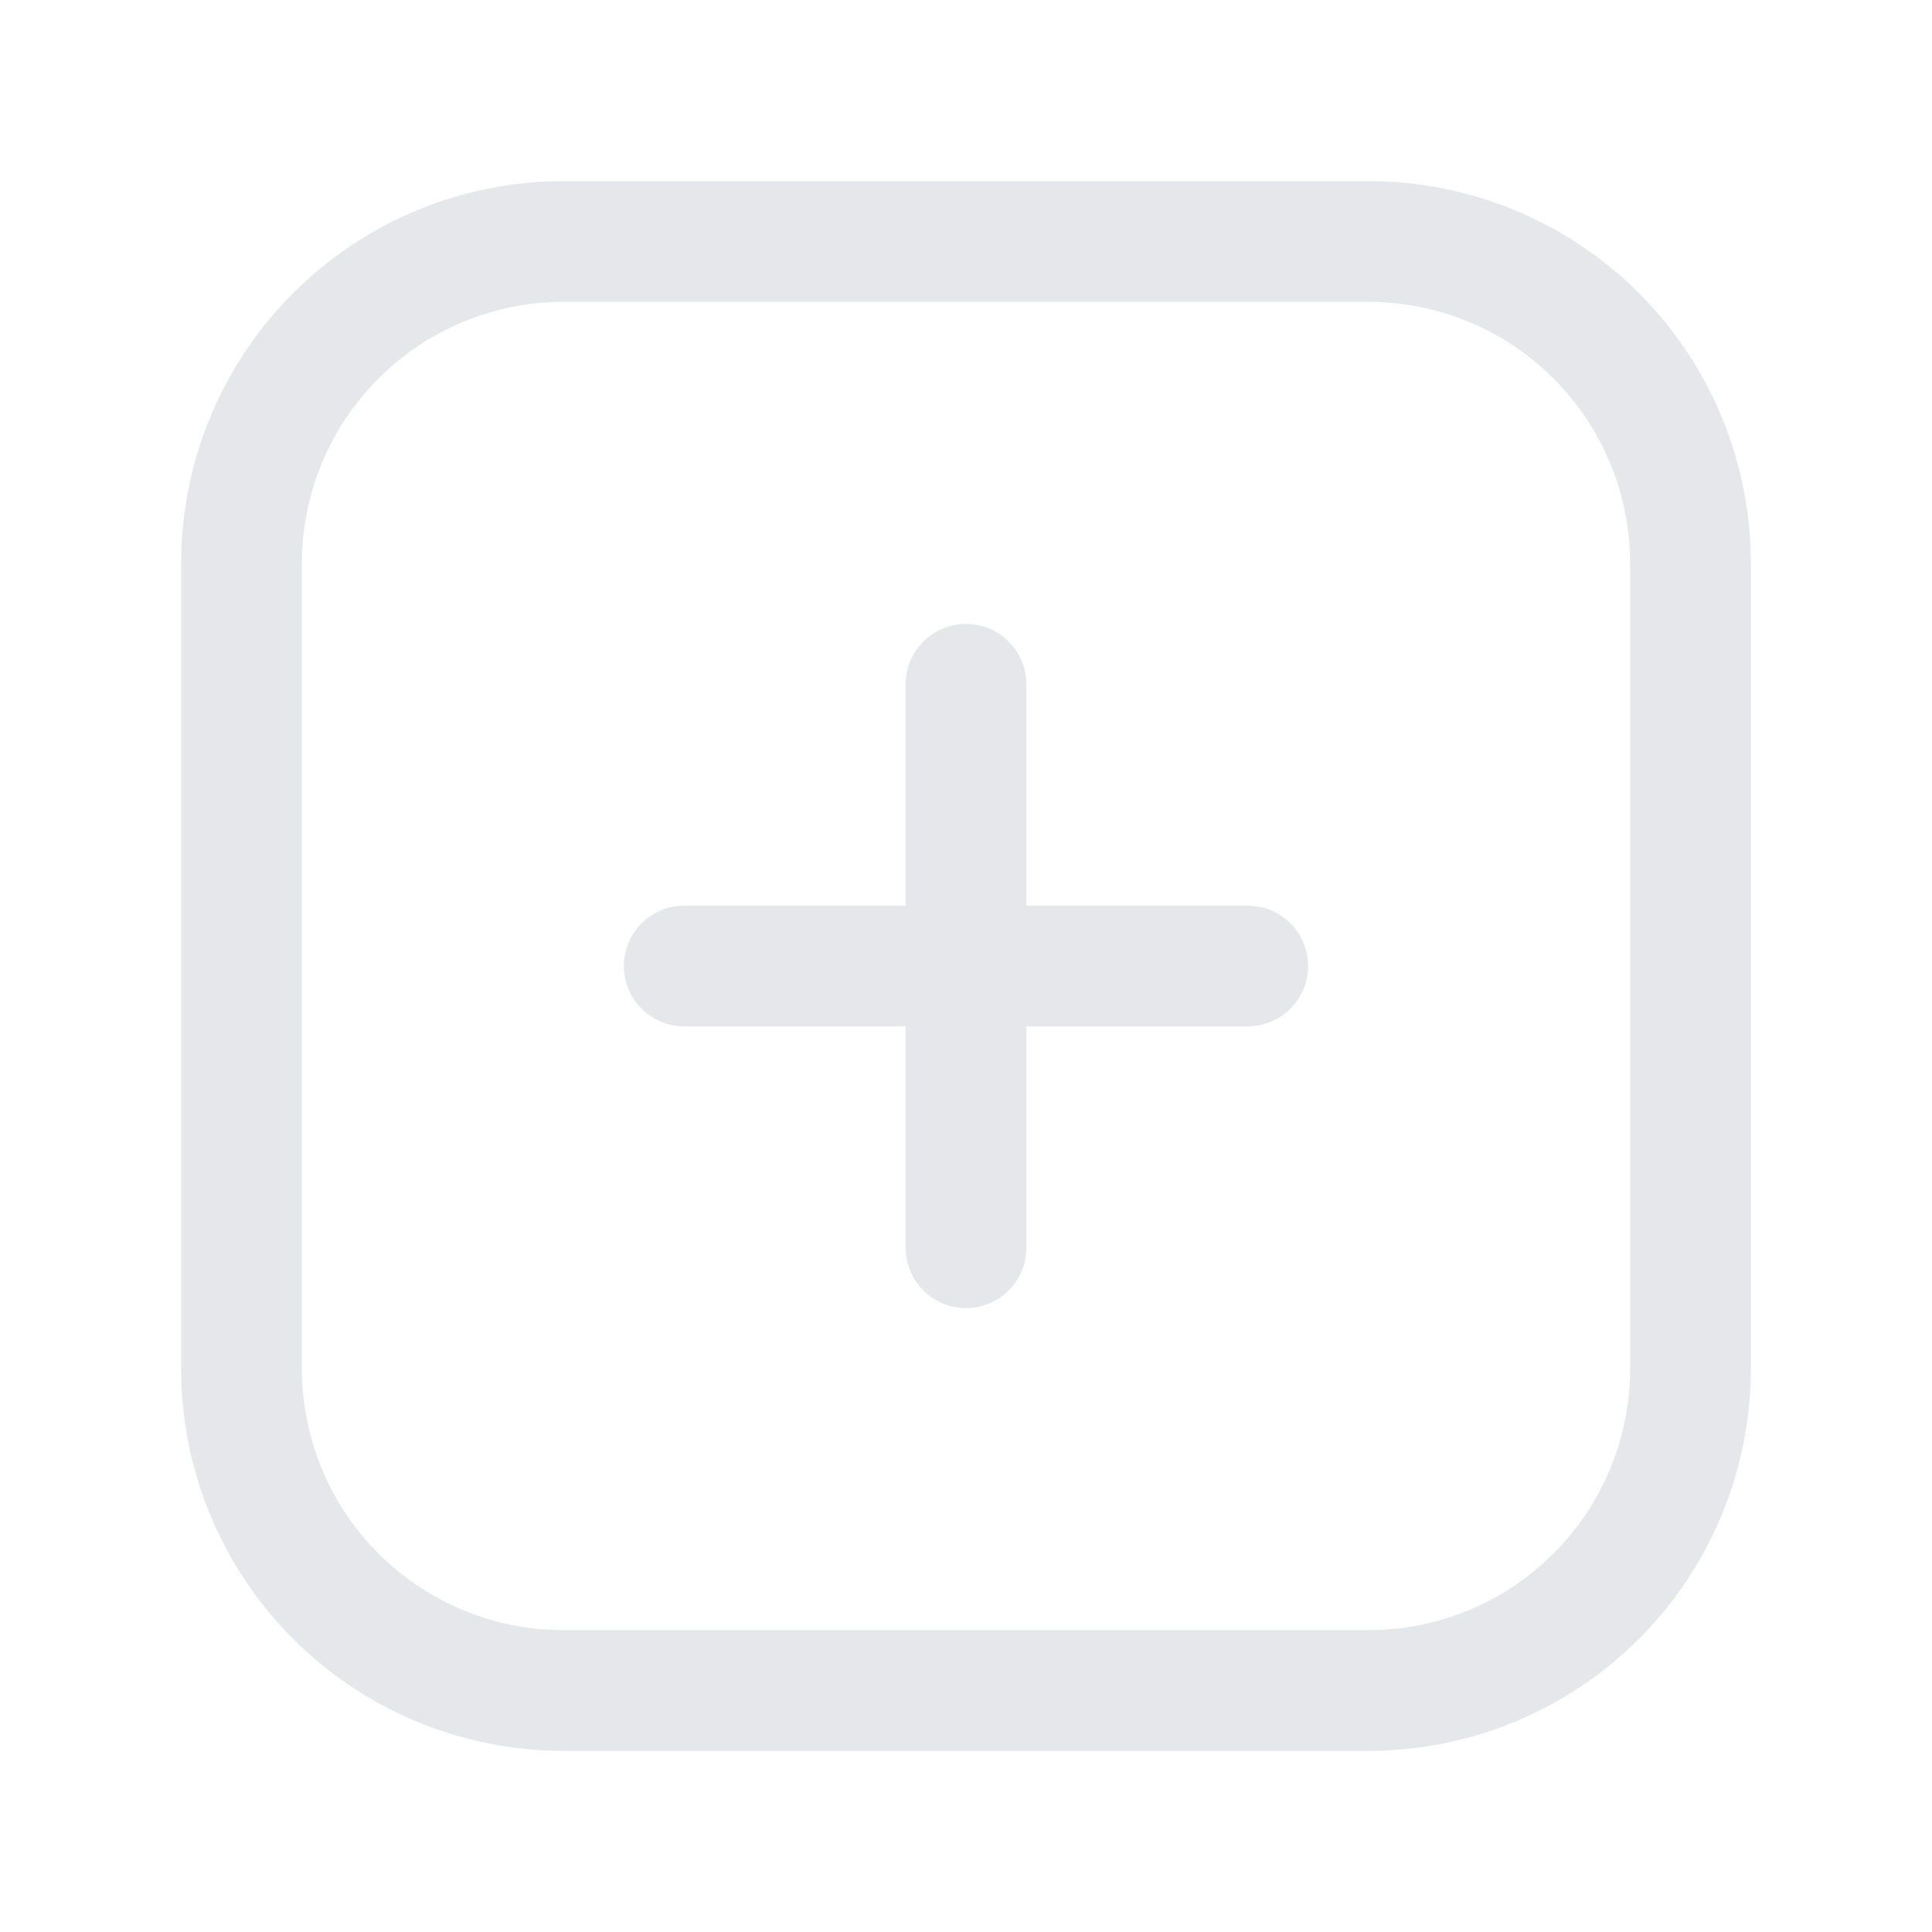
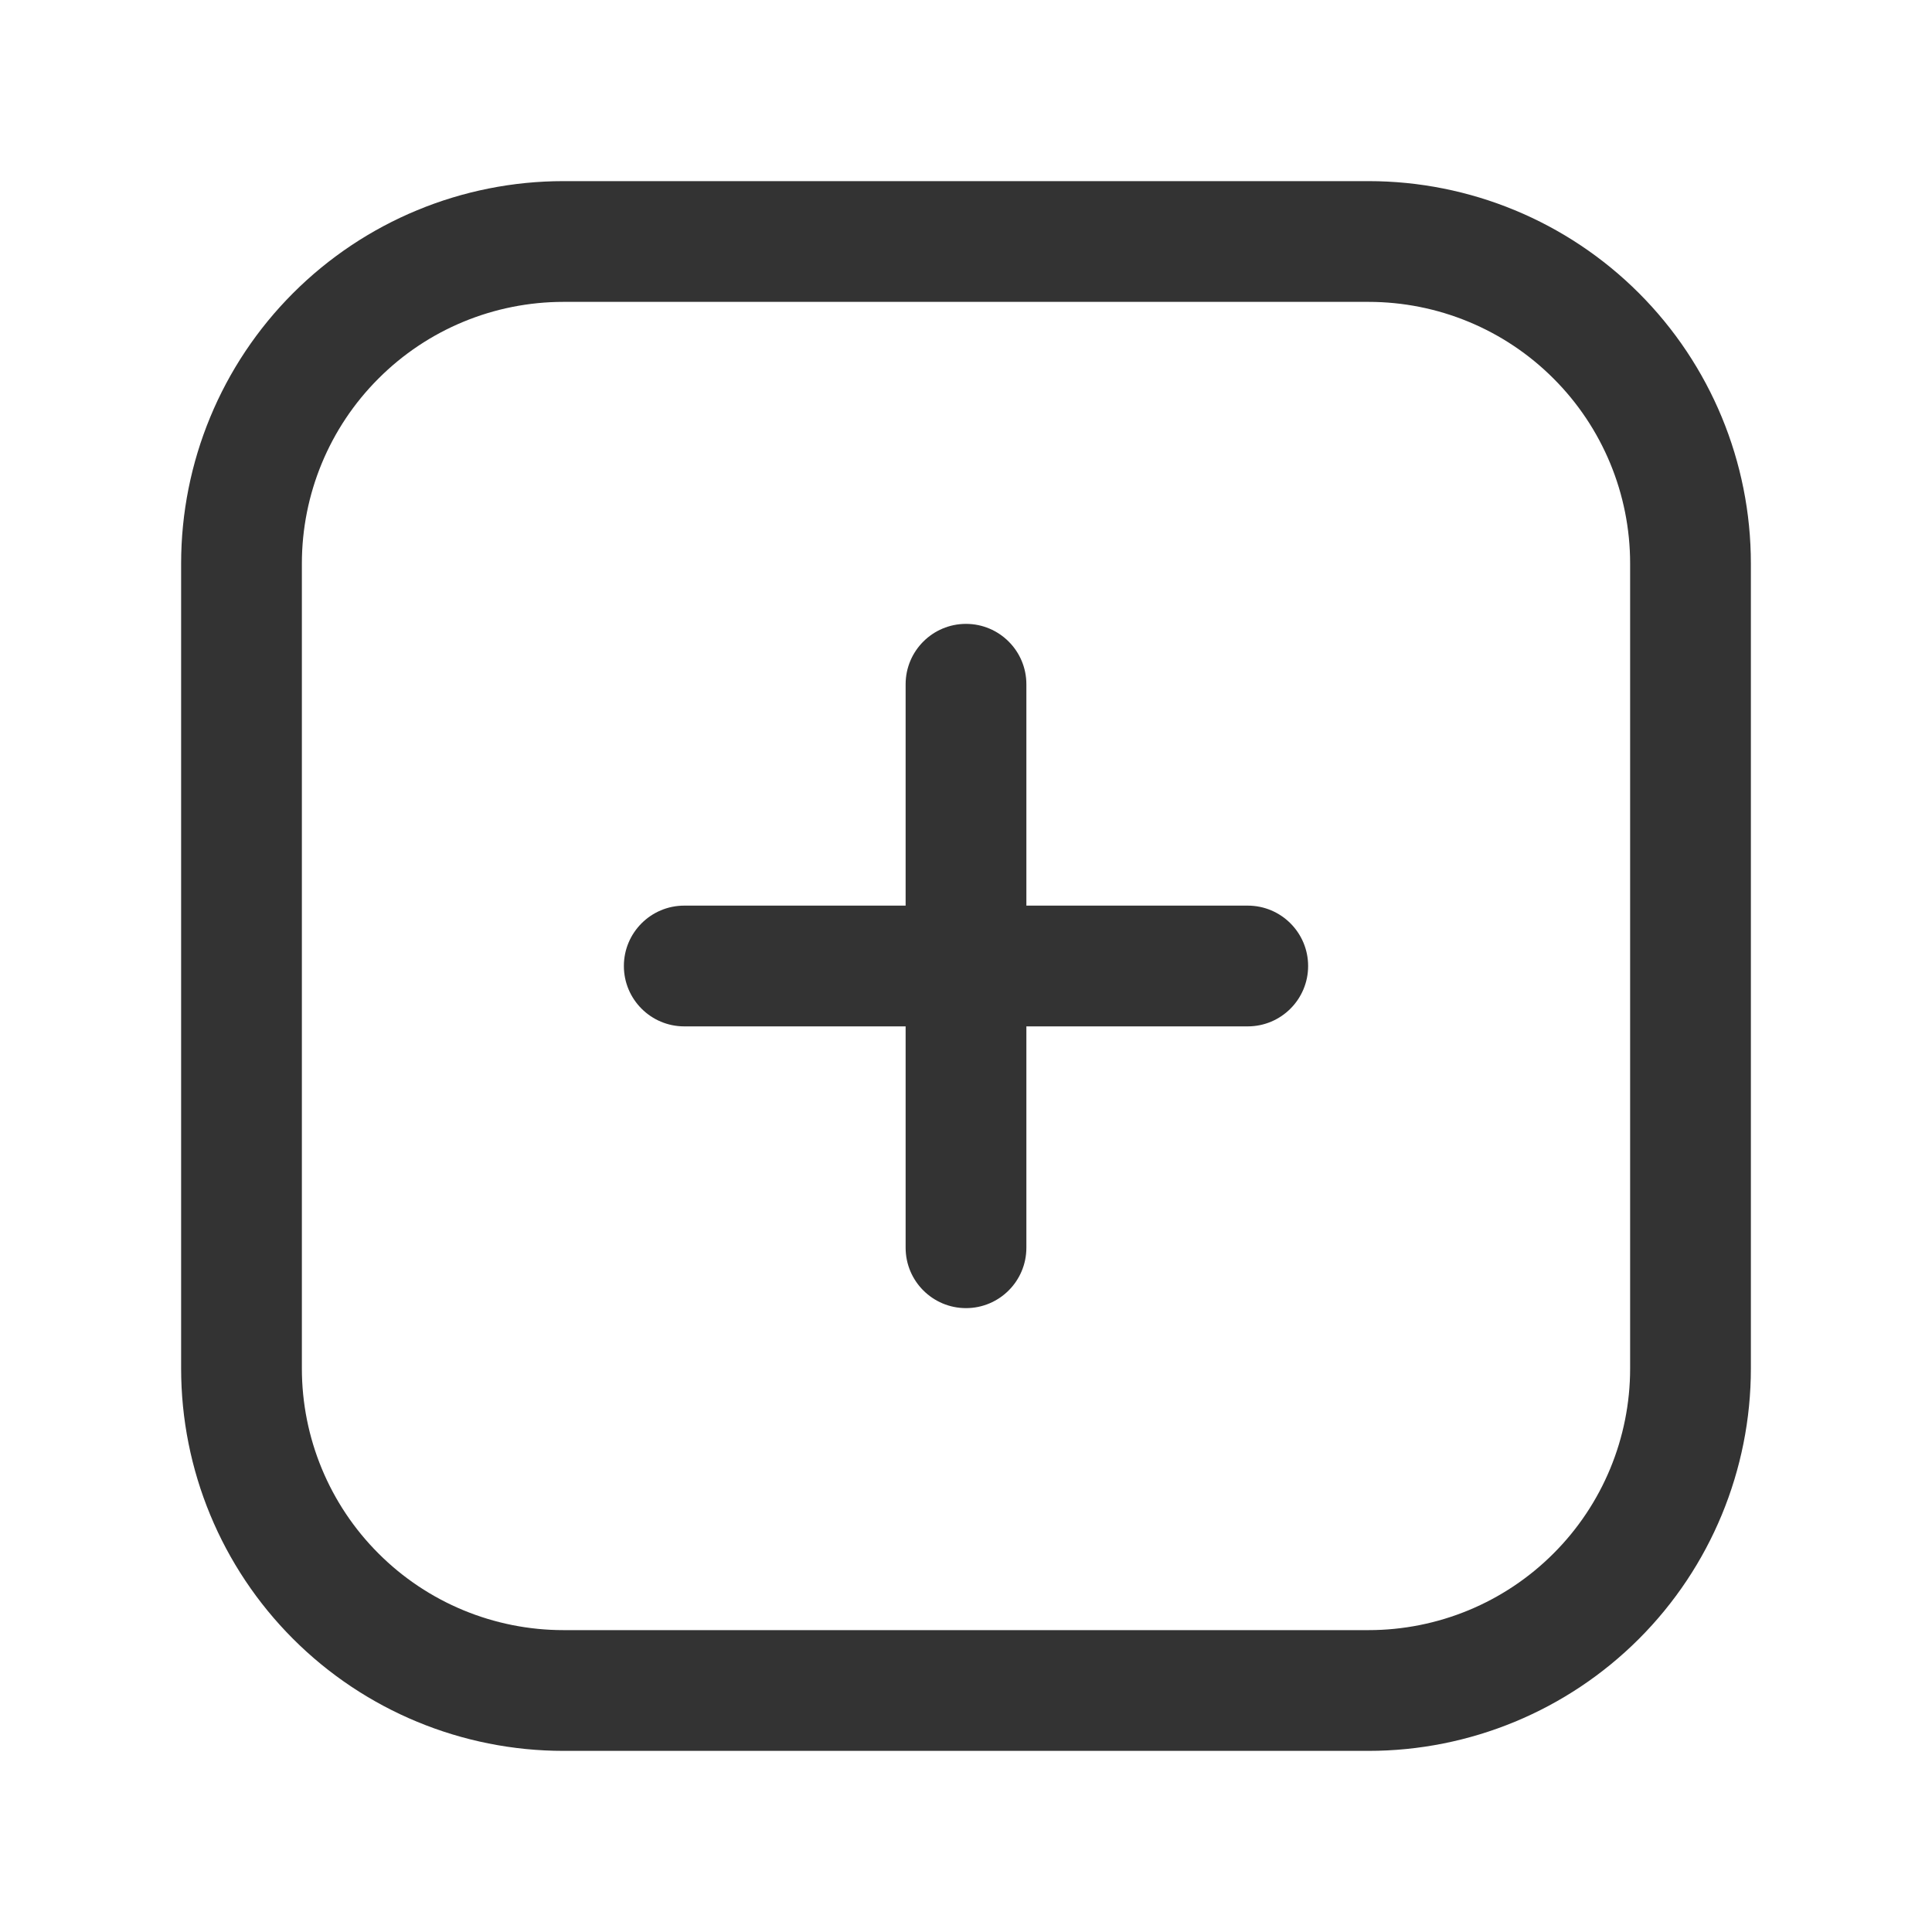
<svg xmlns="http://www.w3.org/2000/svg" height="100%" style="fill-rule:evenodd;clip-rule:evenodd;stroke-linejoin:round;stroke-miterlimit:2;" version="1.1" viewBox="0 0 24 24" width="100%" xml:space="preserve">
  <g id="Icon">
    <style>svg * {
-   fill: rgb(229 231 235 / 1)
- }
+         fill: #333;
+       }
+       @media (prefers-color-scheme: dark) {
+         svg * {
+           fill: rgb(229, 231, 235);
+         }
+       }
    </style>
    <path d="M21.75,7c0,-1.26 -0.5,-2.468 -1.391,-3.359c-0.891,-0.891 -2.099,-1.391 -3.359,-1.391l-10,0c-1.26,-0 -2.468,0.5 -3.359,1.391c-0.891,0.891 -1.391,2.099 -1.391,3.359l0,10c-0,1.26 0.5,2.468 1.391,3.359c0.891,0.891 2.099,1.391 3.359,1.391l10,0c1.26,0 2.468,-0.5 3.359,-1.391c0.891,-0.891 1.391,-2.099 1.391,-3.359l0,-10Zm-1.5,0l0,10c0,0.862 -0.342,1.689 -0.952,2.298c-0.609,0.61 -1.436,0.952 -2.298,0.952l-10,0c-0.862,0 -1.689,-0.342 -2.298,-0.952c-0.61,-0.609 -0.952,-1.436 -0.952,-2.298l0,-10c-0,-0.862 0.342,-1.689 0.952,-2.298c0.609,-0.61 1.436,-0.952 2.298,-0.952l10,0c0.862,-0 1.689,0.342 2.298,0.952c0.61,0.609 0.952,1.436 0.952,2.298Z" />
    <path d="M11.25,11.25l0,-2.75c0,-0.414 0.336,-0.75 0.75,-0.75c0.414,0 0.75,0.336 0.75,0.75l0,2.75l2.75,0c0.414,-0 0.75,0.336 0.75,0.75c0,0.414 -0.336,0.75 -0.75,0.75l-2.75,0l0,2.75c0,0.414 -0.336,0.75 -0.75,0.75c-0.414,0 -0.75,-0.336 -0.75,-0.75l0,-2.75l-2.75,0c-0.414,-0 -0.75,-0.336 -0.75,-0.75c0,-0.414 0.336,-0.75 0.75,-0.75l2.75,0Z" />
  </g>
</svg>
